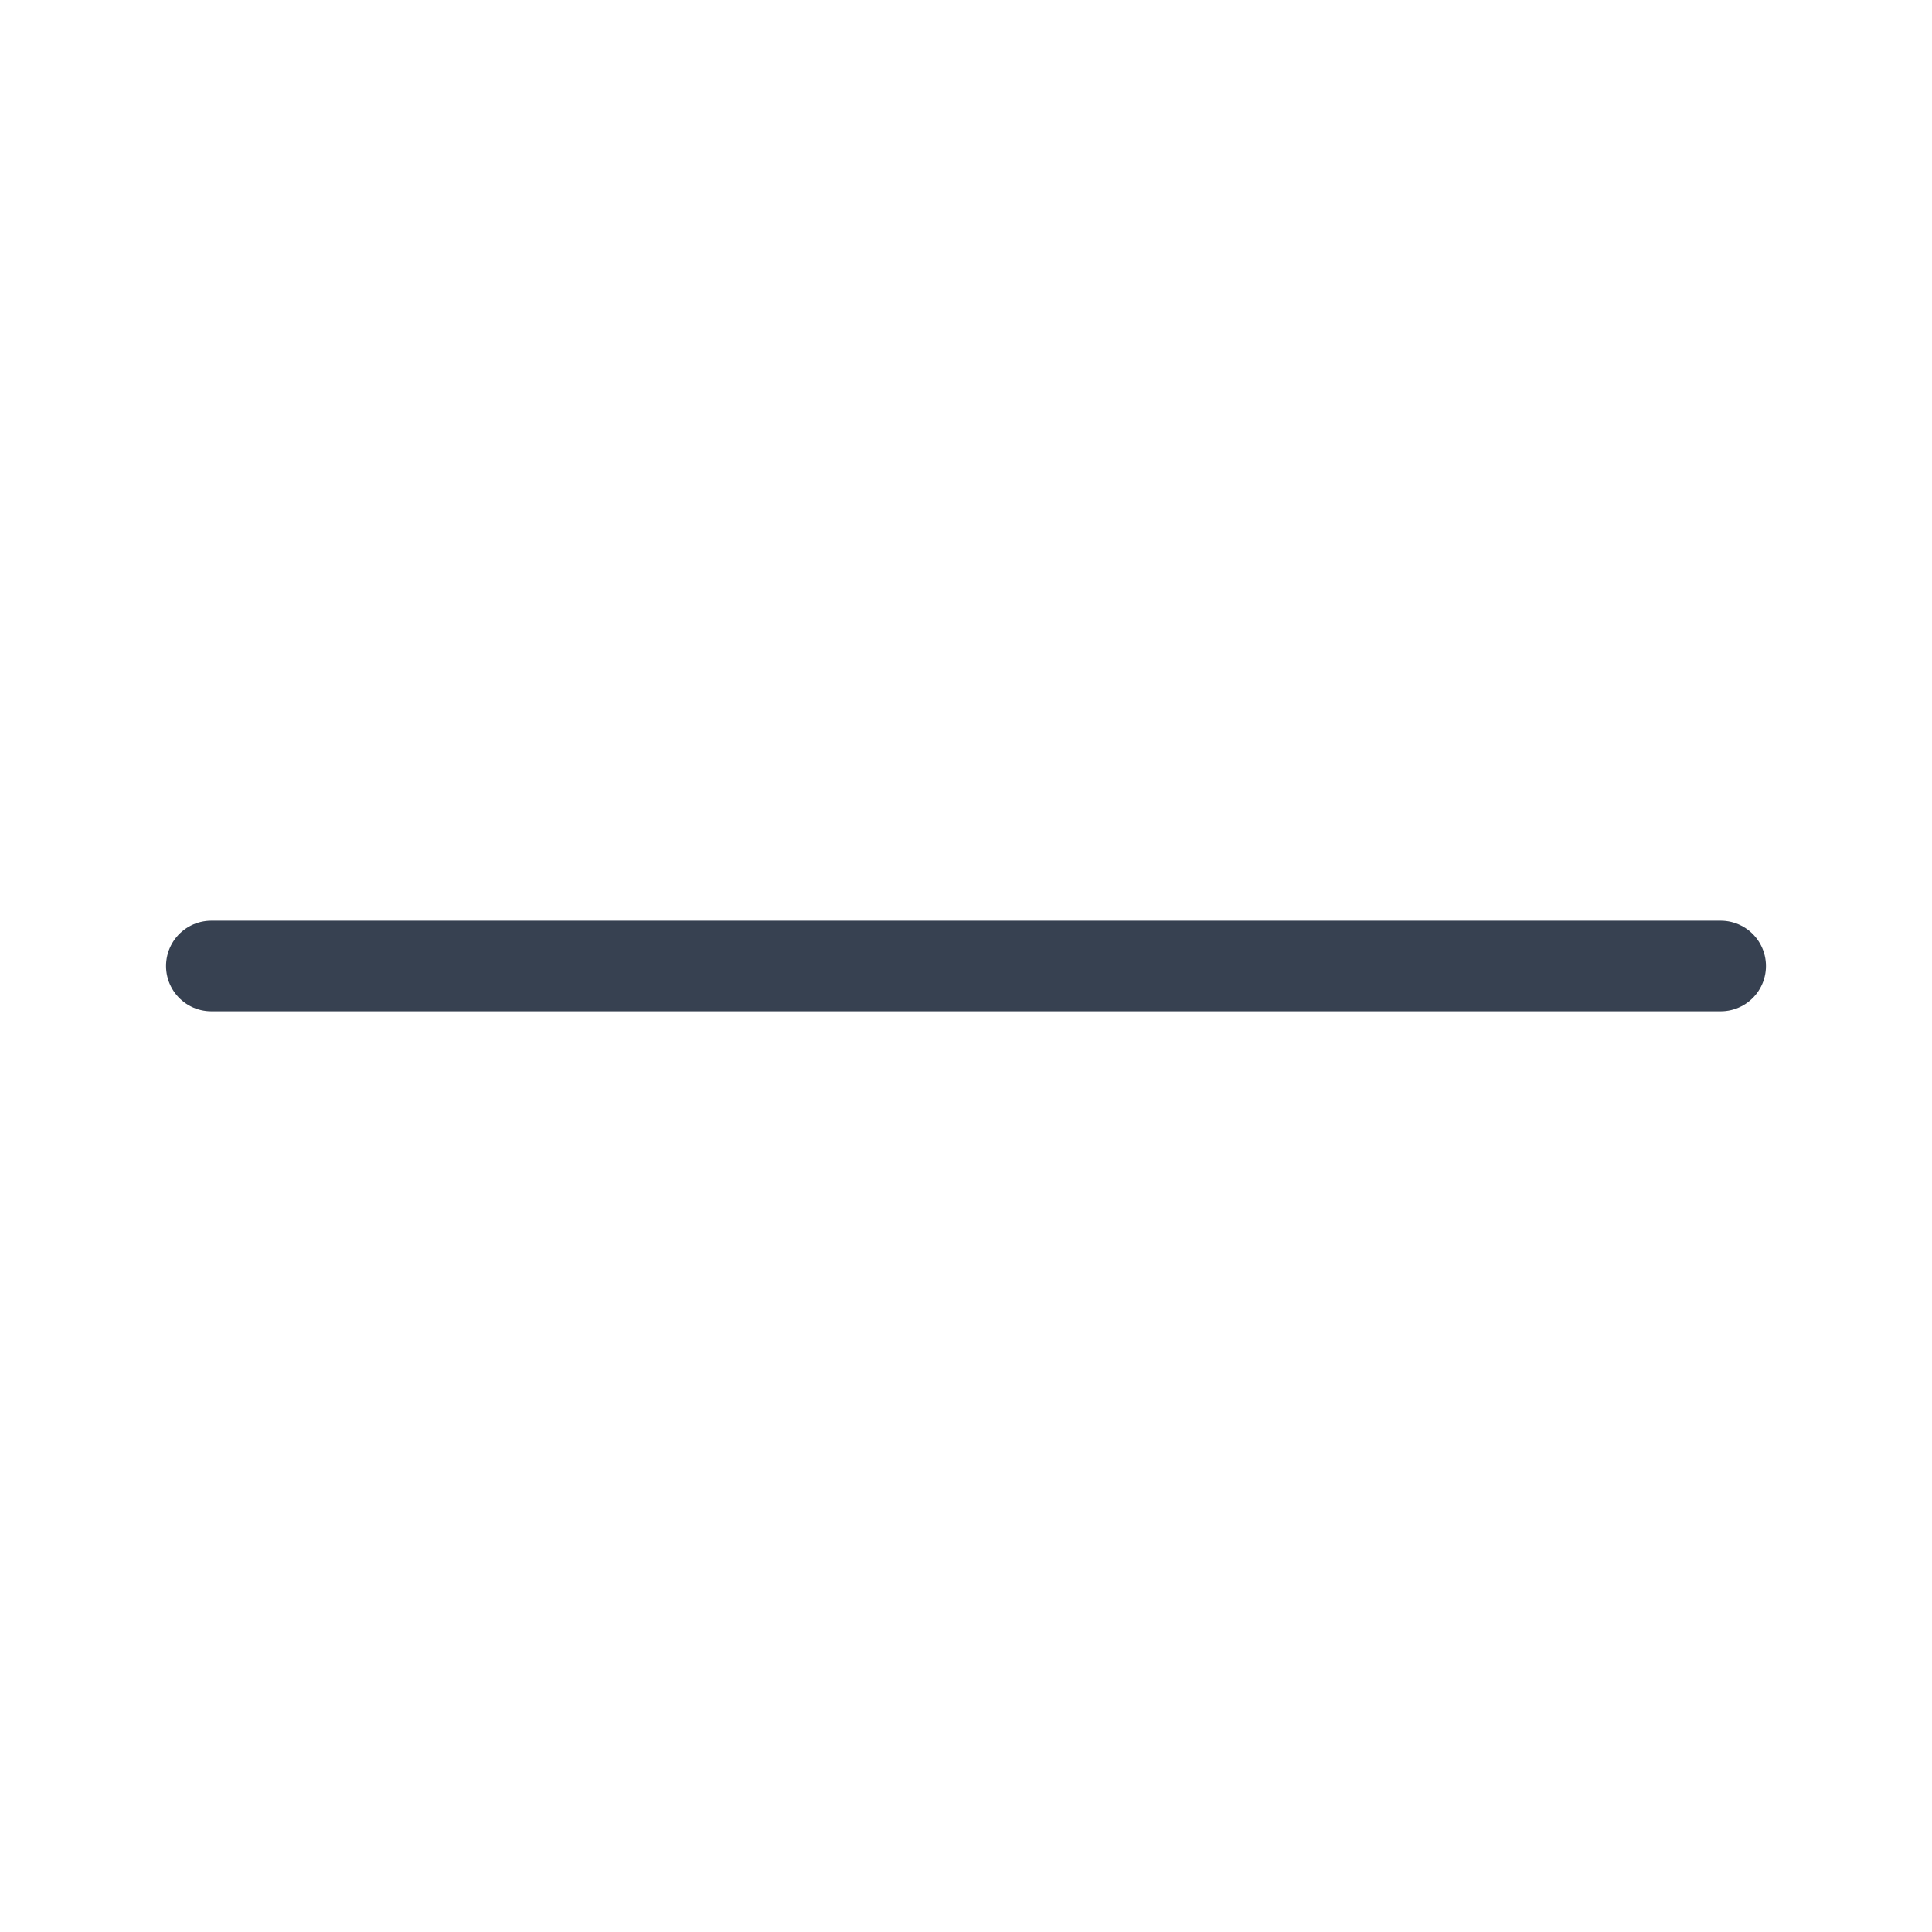
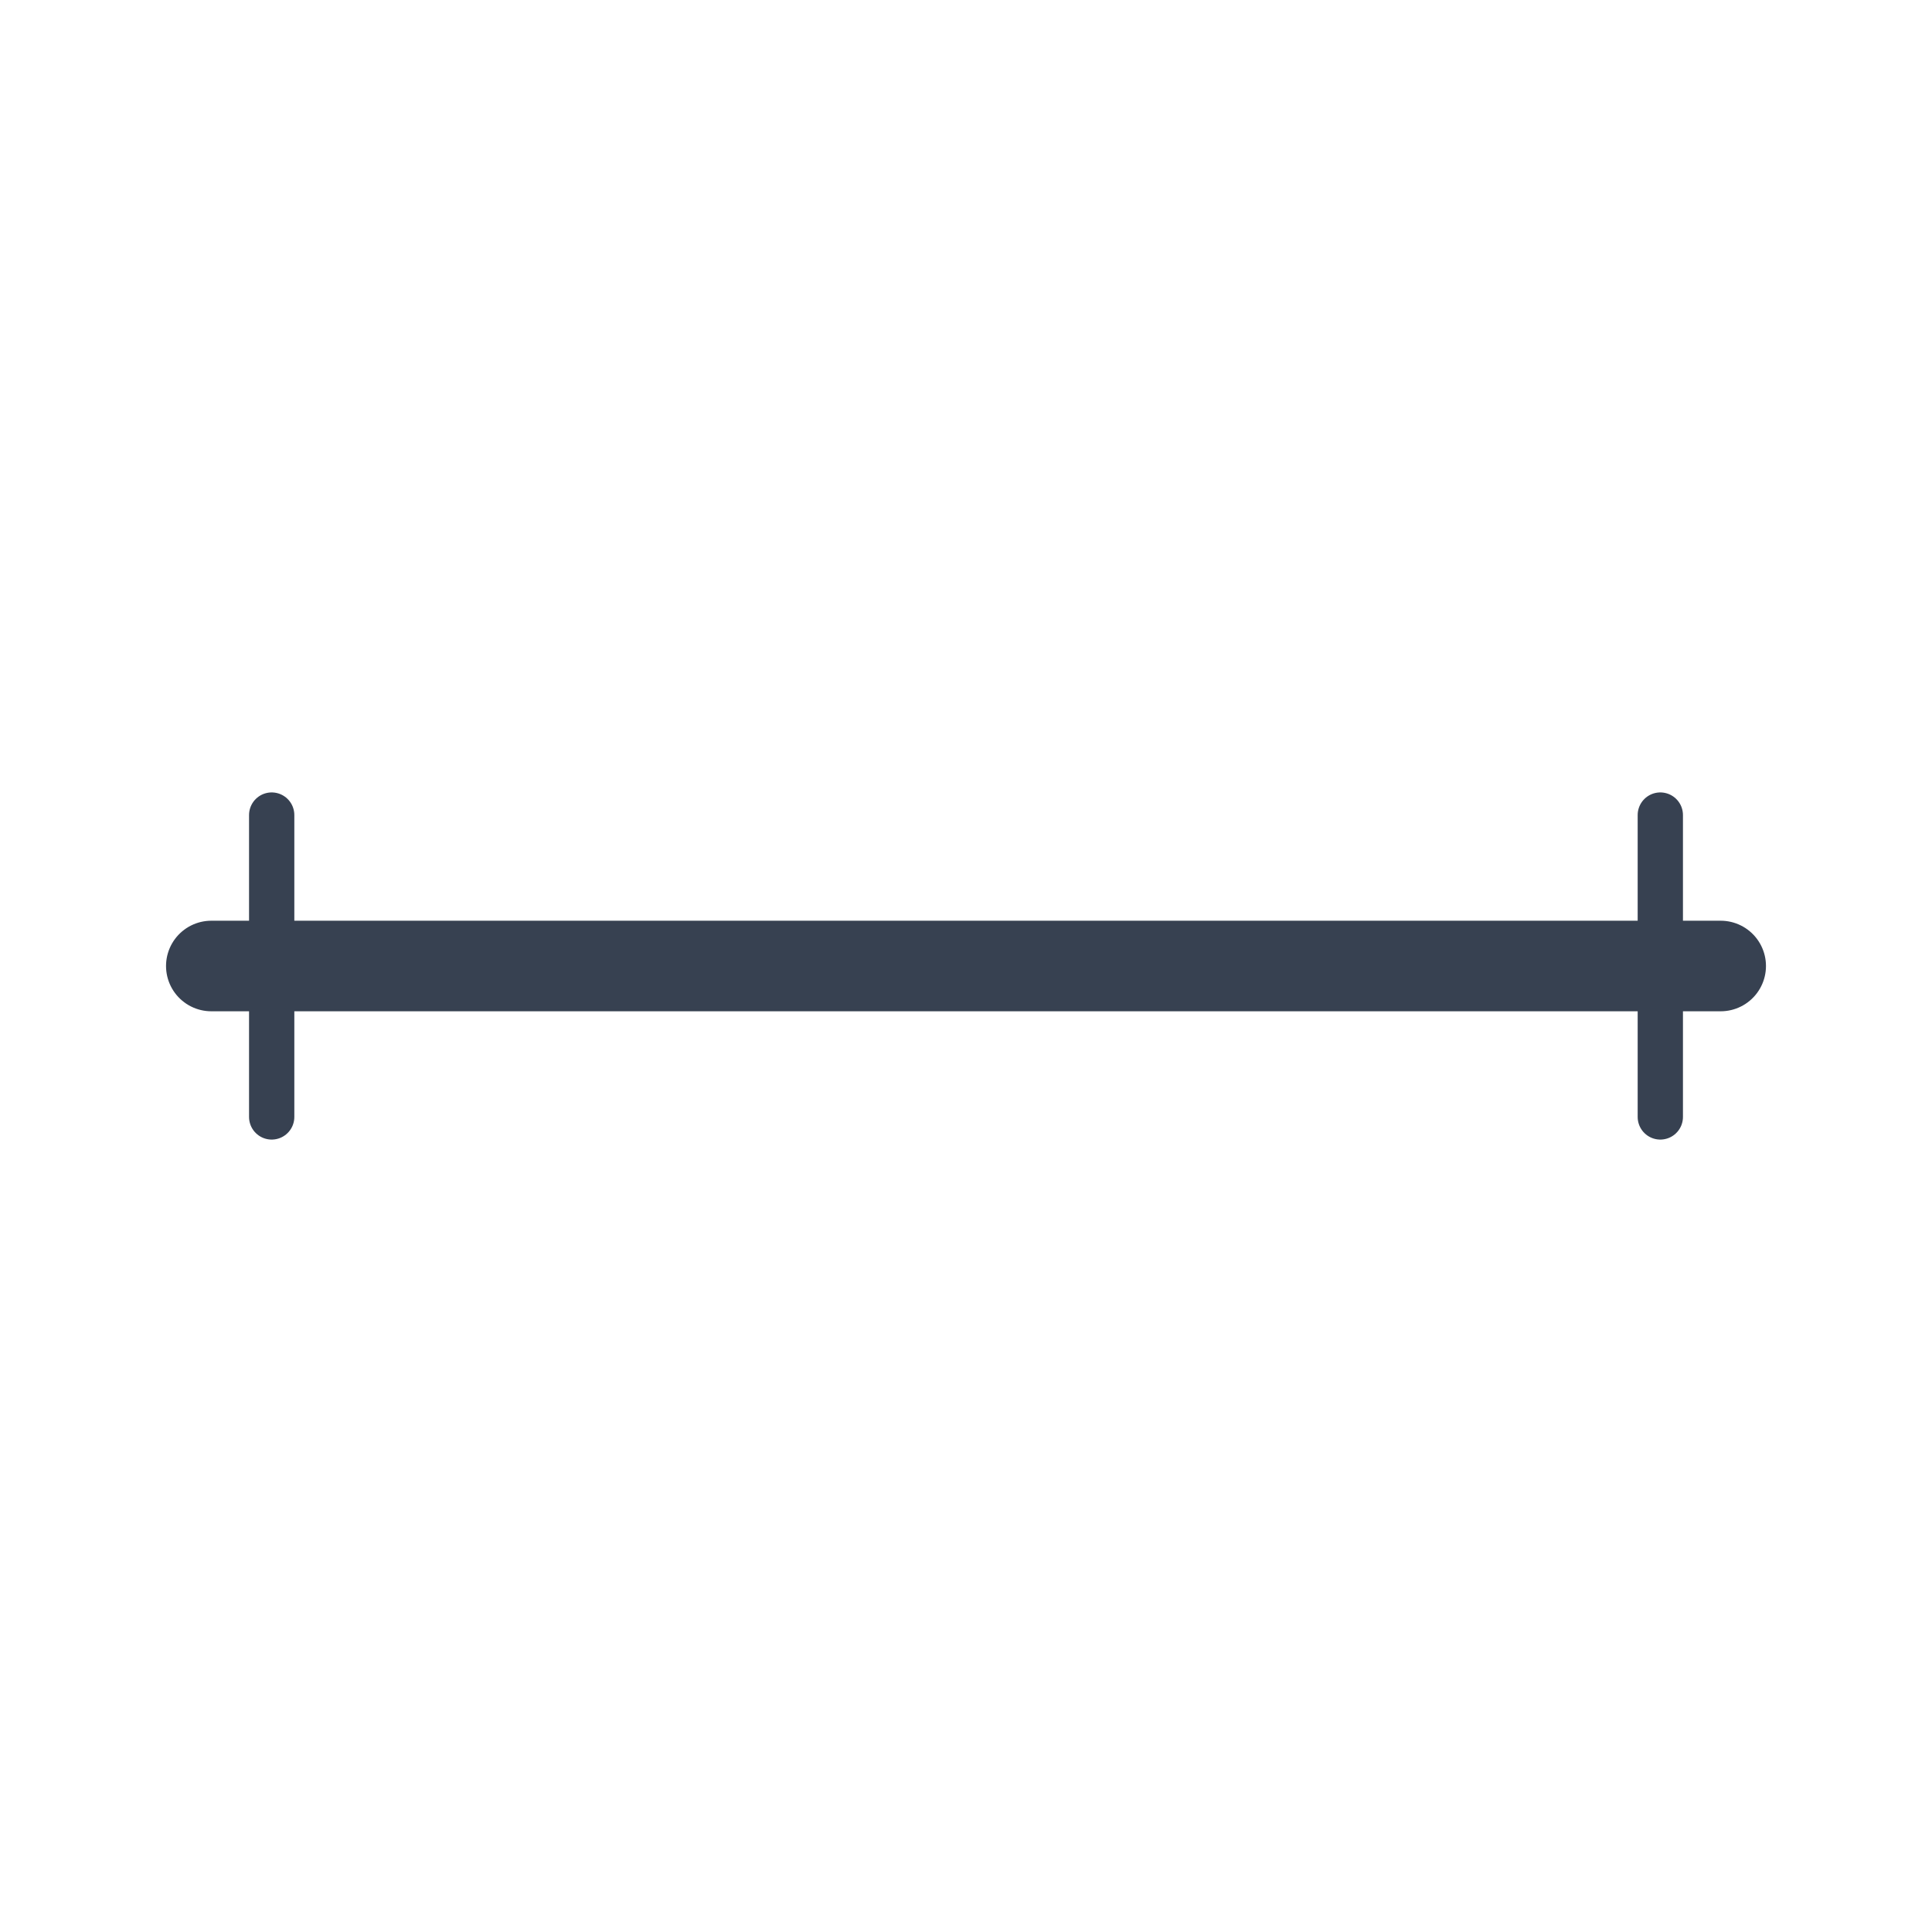
<svg xmlns="http://www.w3.org/2000/svg" viewBox="0 0 128 128">
  <line x1="14" y1="64" x2="114" y2="64" fill="none" stroke="#374151" stroke-width="6" stroke-linecap="round" data-elitescada-slot="pipe" />
+   <line x1="18" y1="54" x2="18" y2="74" fill="none" stroke="#374151" stroke-width="3" stroke-linecap="round" data-elitescada-slot="pipe" />
+   <line x1="110" y1="54" x2="110" y2="74" fill="none" stroke="#374151" stroke-width="3" stroke-linecap="round" data-elitescada-slot="pipe" />
</svg>
